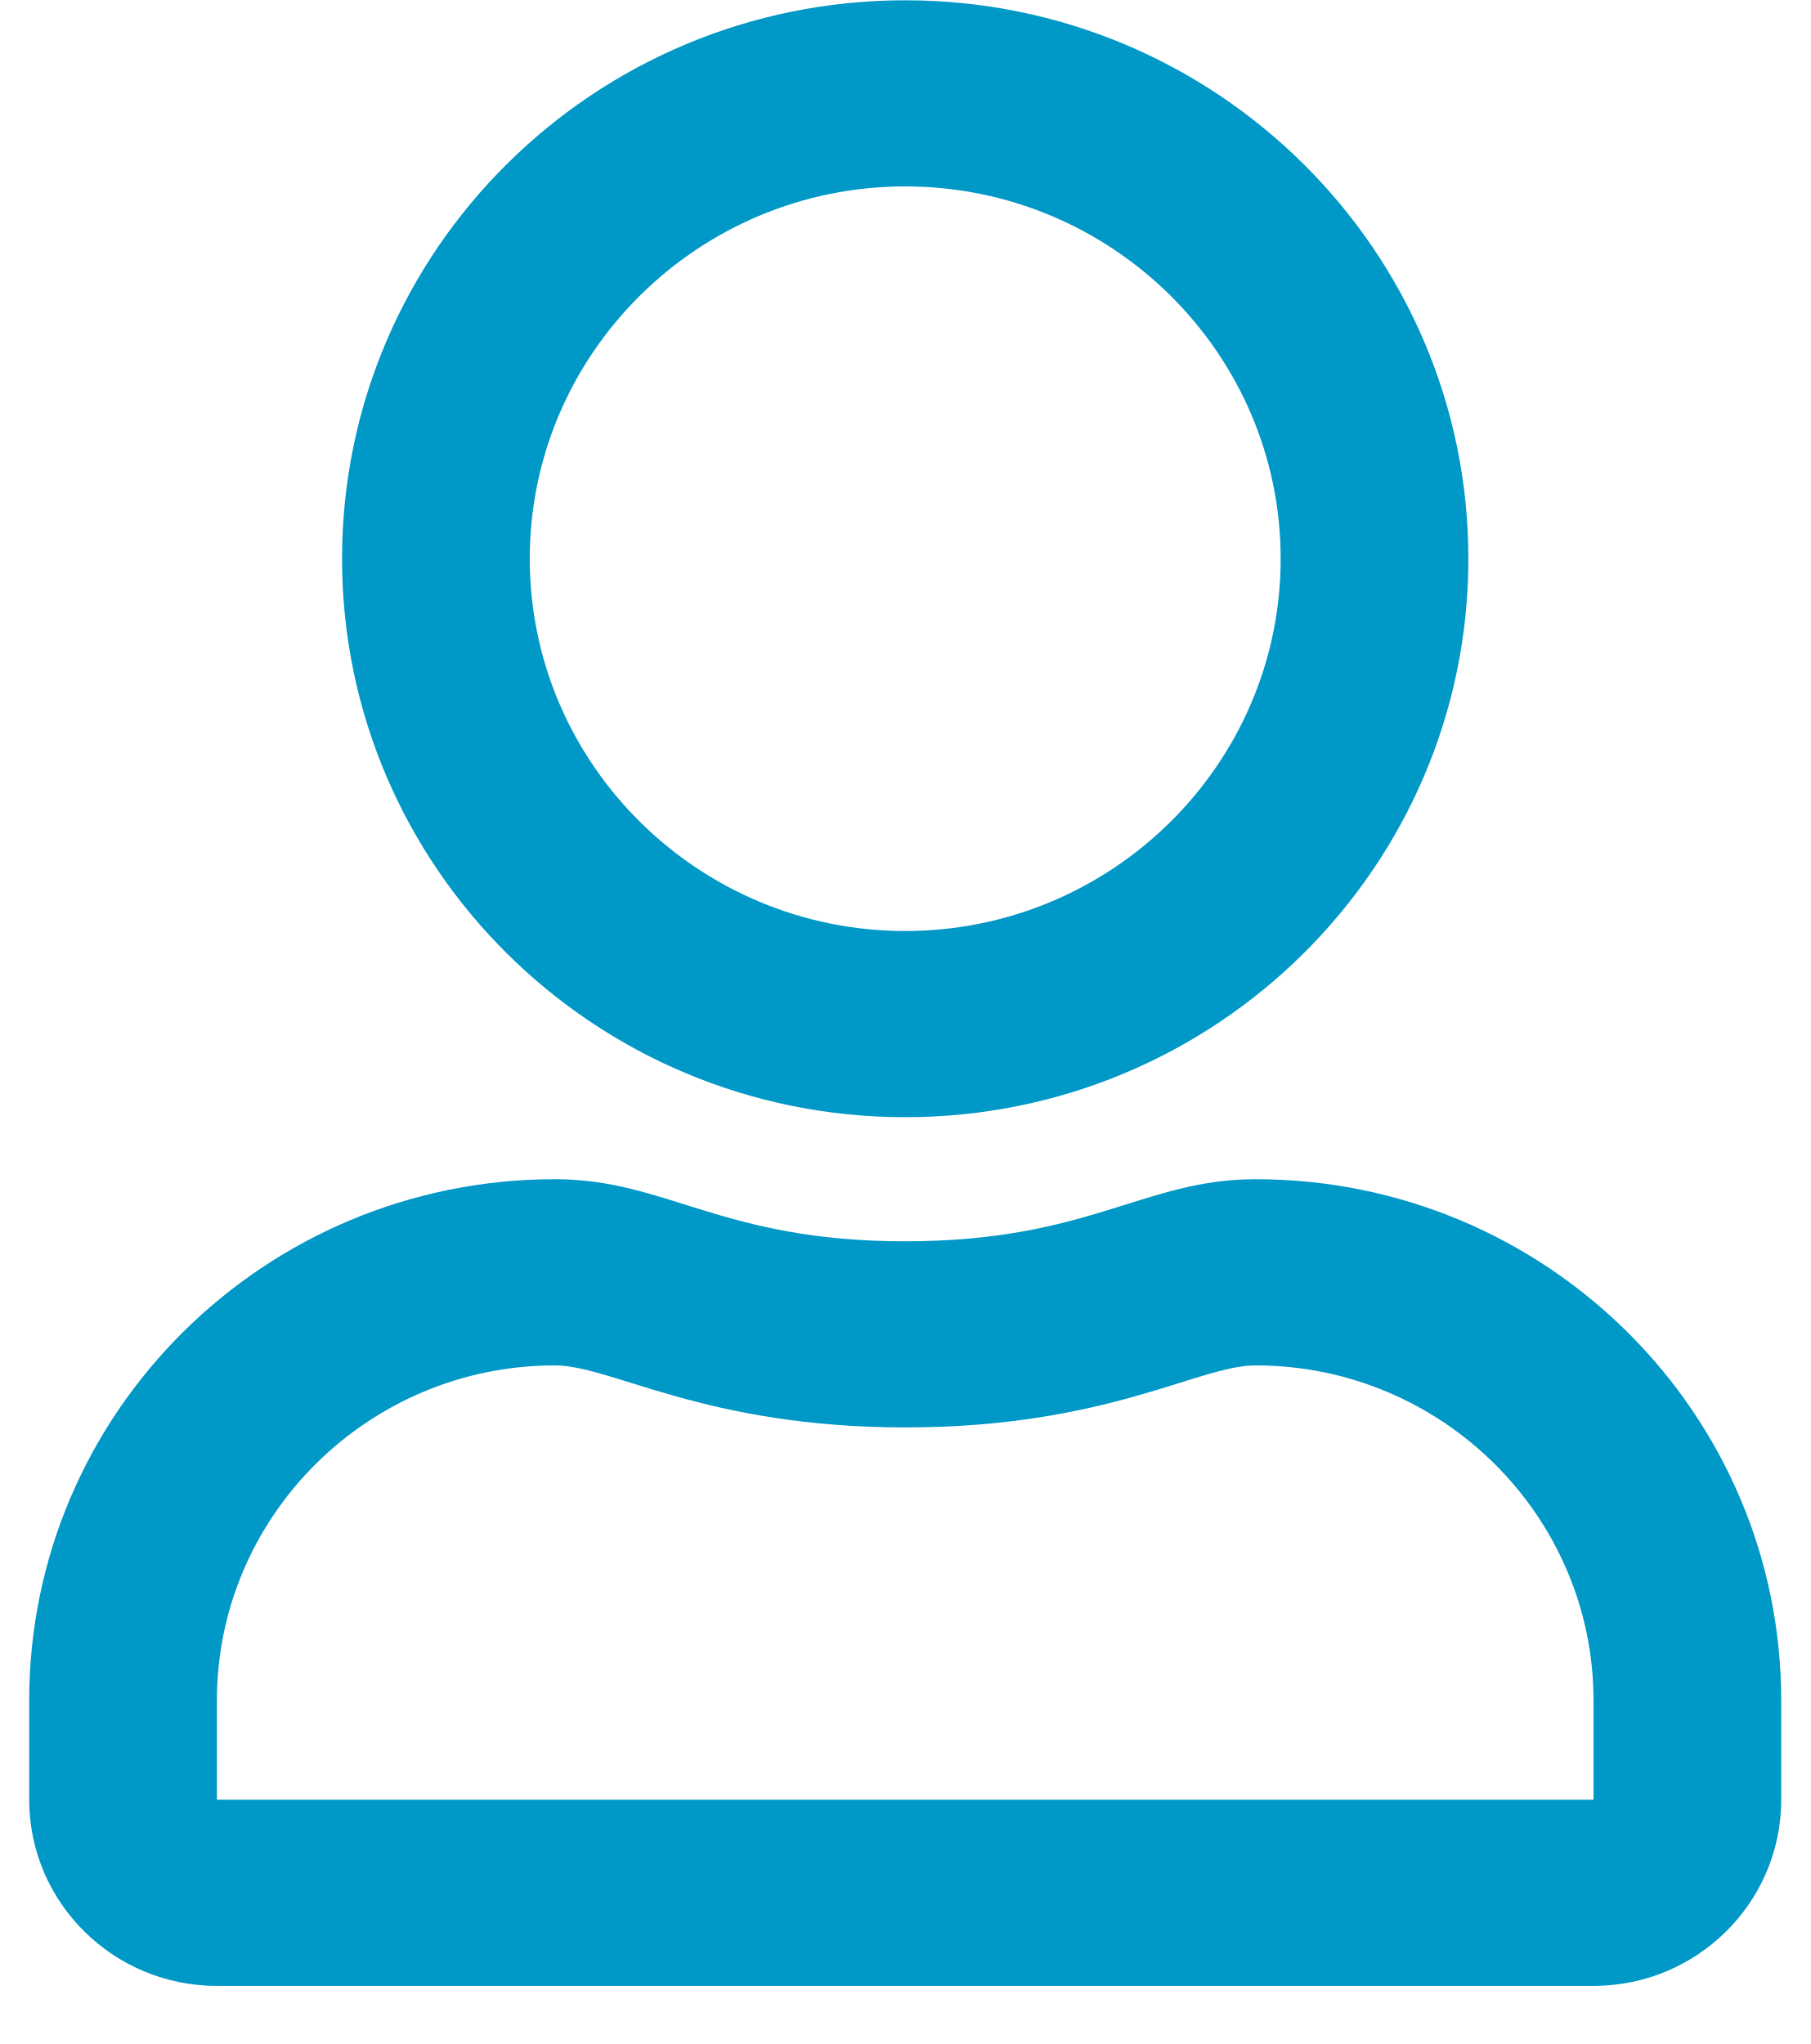
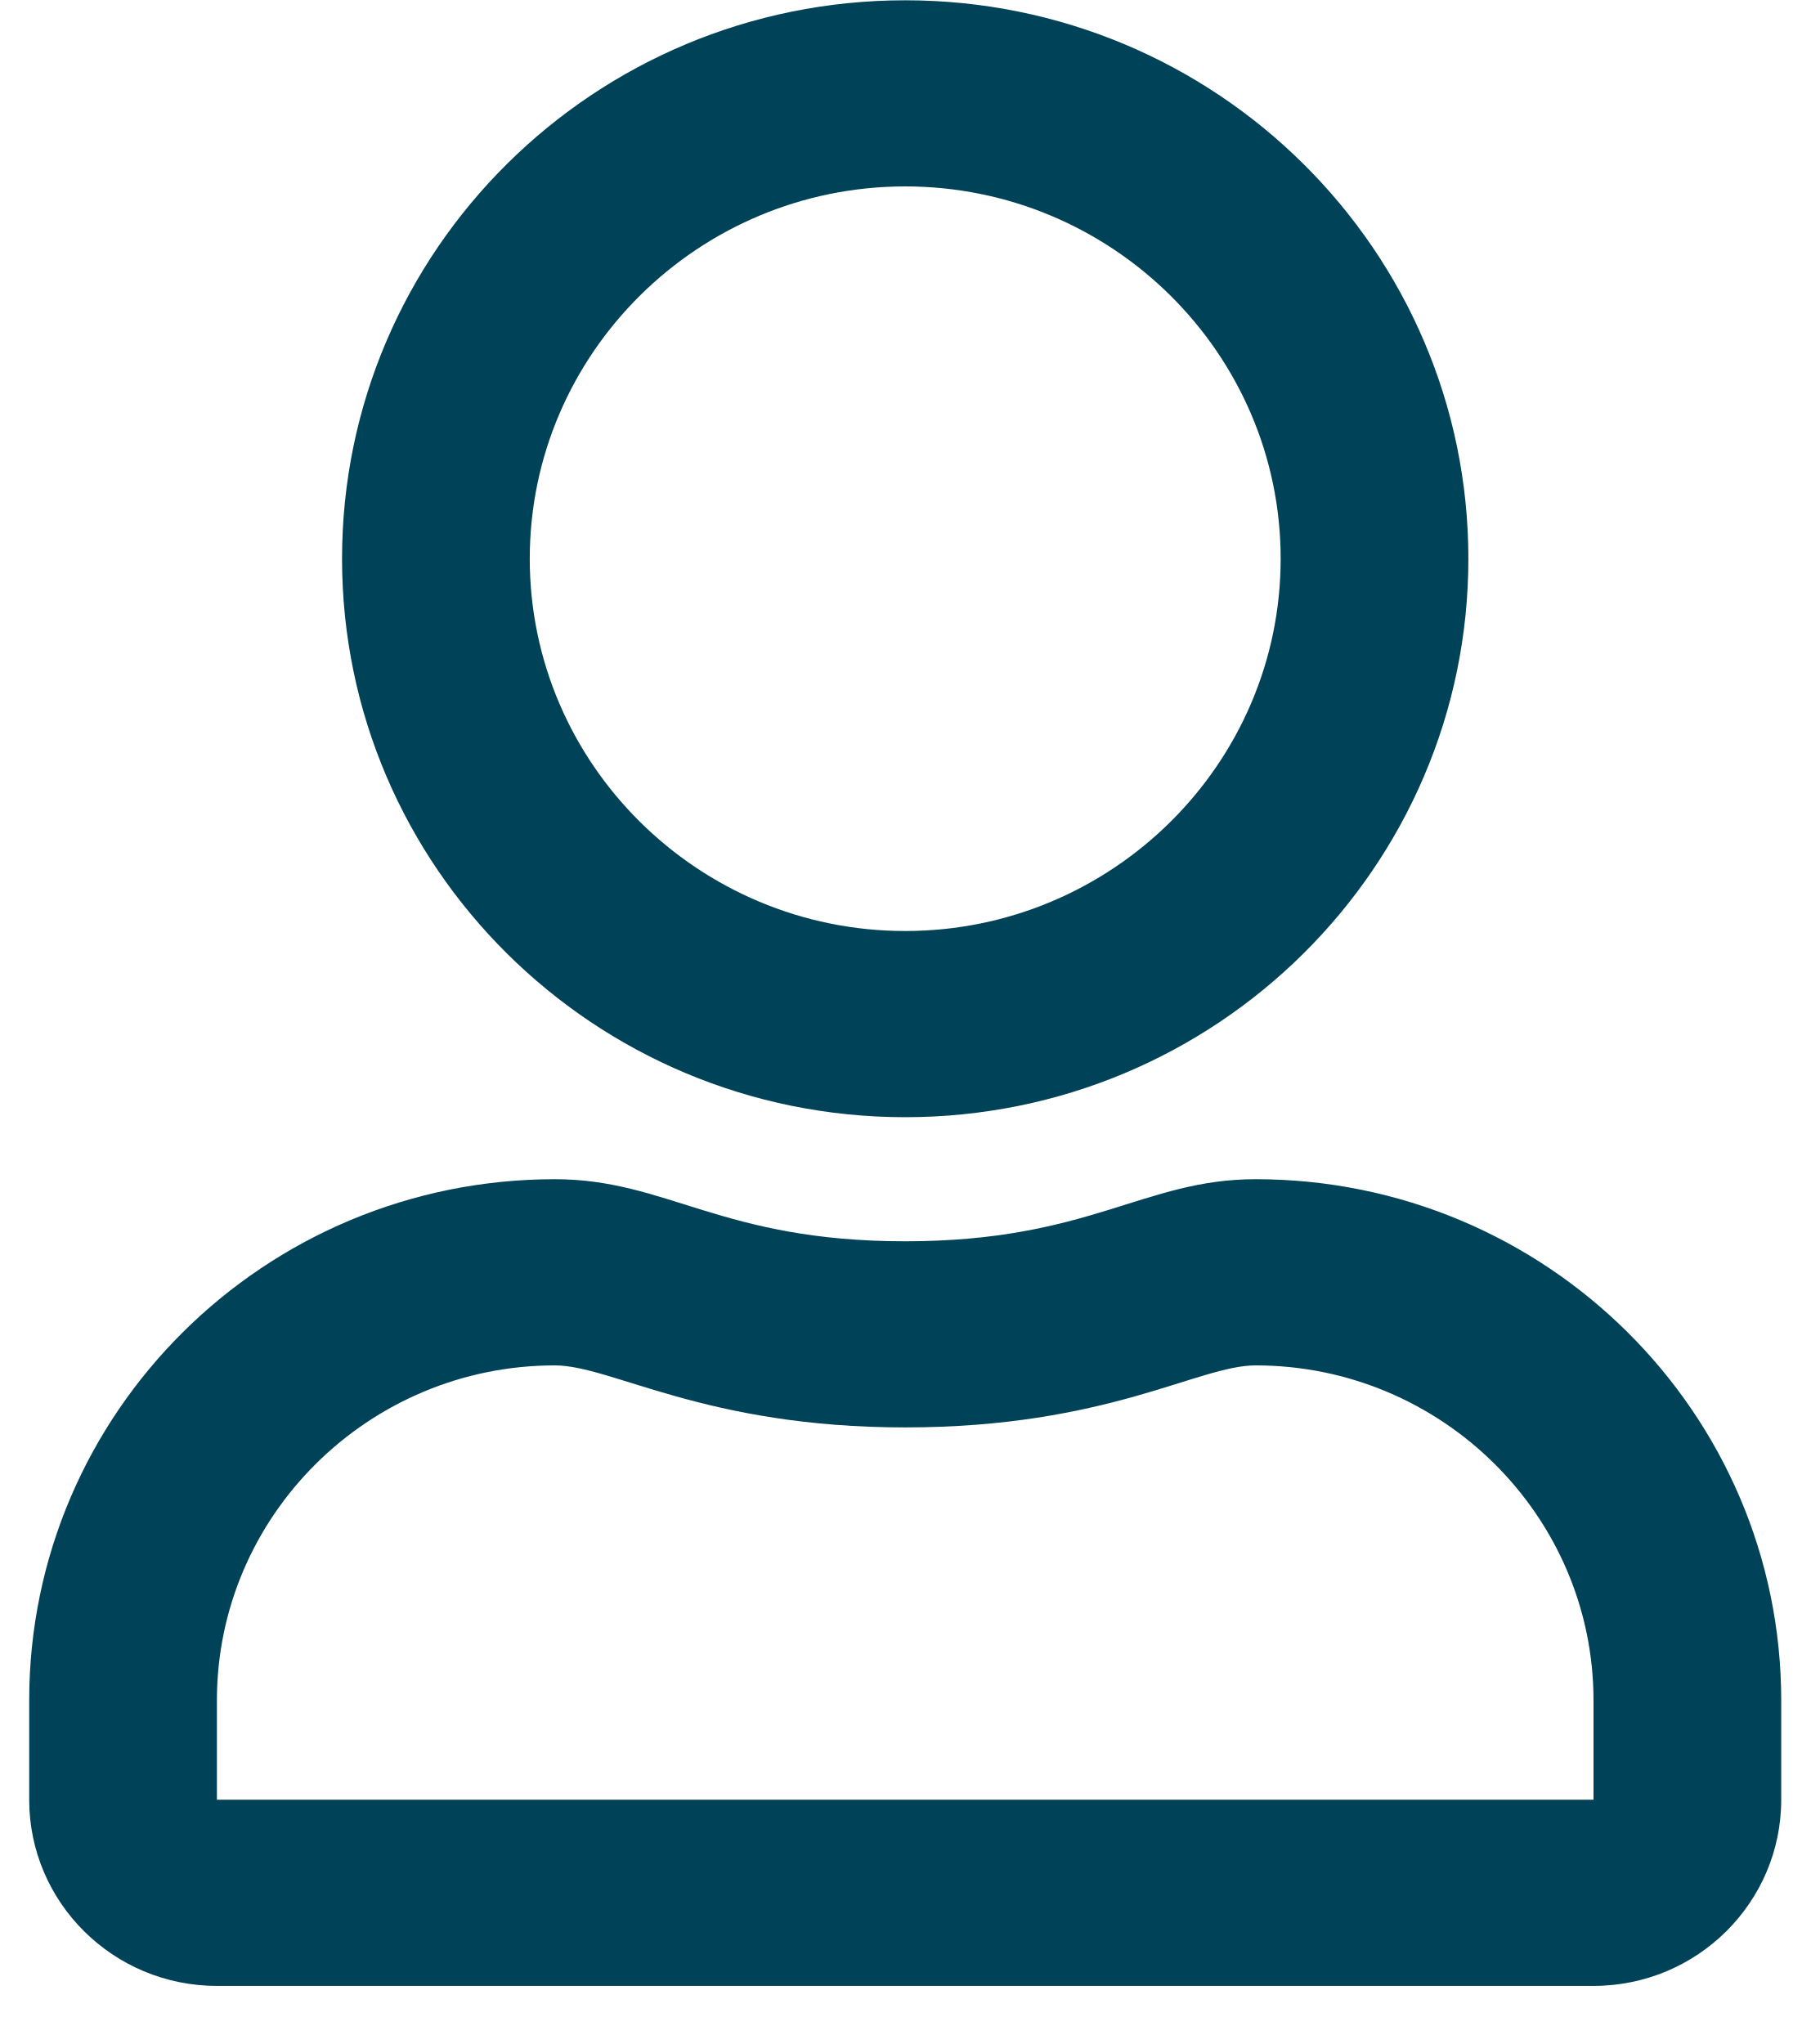
- <svg xmlns="http://www.w3.org/2000/svg" width="31" height="35" viewBox="0 0 31 35" fill="none">
-   <path d="M21.5 20.192C19.578 20.192 18.654 21.255 15.5 21.255C12.346 21.255 11.429 20.192 9.5 20.192C4.531 20.192 0.5 24.19 0.5 29.117V30.817C0.5 32.577 1.94 34.005 3.714 34.005H27.286C29.06 34.005 30.5 32.577 30.5 30.817V29.117C30.5 24.19 26.469 20.192 21.5 20.192ZM27.286 30.817H3.714V29.117C3.714 25.956 6.312 23.38 9.5 23.38C10.478 23.38 12.065 24.442 15.5 24.442C18.962 24.442 20.516 23.38 21.5 23.38C24.688 23.38 27.286 25.956 27.286 29.117V30.817ZM15.5 19.13C20.824 19.13 25.143 14.847 25.143 9.567C25.143 4.288 20.824 0.005 15.5 0.005C10.176 0.005 5.857 4.288 5.857 9.567C5.857 14.847 10.176 19.13 15.5 19.13ZM15.5 3.192C19.042 3.192 21.929 6.054 21.929 9.567C21.929 13.08 19.042 15.942 15.5 15.942C11.958 15.942 9.071 13.08 9.071 9.567C9.071 6.054 11.958 3.192 15.5 3.192Z" fill="#0098C7" />
+ <svg xmlns="http://www.w3.org/2000/svg" width="31" height="35" viewBox="0 0 31 35" fill="#004257">
+   <path d="M21.5 20.192C19.578 20.192 18.654 21.255 15.5 21.255C12.346 21.255 11.429 20.192 9.5 20.192C4.531 20.192 0.5 24.19 0.5 29.117V30.817C0.5 32.577 1.94 34.005 3.714 34.005H27.286C29.06 34.005 30.5 32.577 30.5 30.817V29.117C30.5 24.19 26.469 20.192 21.5 20.192ZM27.286 30.817H3.714V29.117C3.714 25.956 6.312 23.38 9.5 23.38C10.478 23.38 12.065 24.442 15.5 24.442C18.962 24.442 20.516 23.38 21.5 23.38C24.688 23.38 27.286 25.956 27.286 29.117V30.817ZM15.5 19.13C20.824 19.13 25.143 14.847 25.143 9.567C25.143 4.288 20.824 0.005 15.5 0.005C10.176 0.005 5.857 4.288 5.857 9.567C5.857 14.847 10.176 19.13 15.5 19.13ZM15.5 3.192C19.042 3.192 21.929 6.054 21.929 9.567C21.929 13.08 19.042 15.942 15.5 15.942C11.958 15.942 9.071 13.08 9.071 9.567C9.071 6.054 11.958 3.192 15.5 3.192Z" />
</svg>
